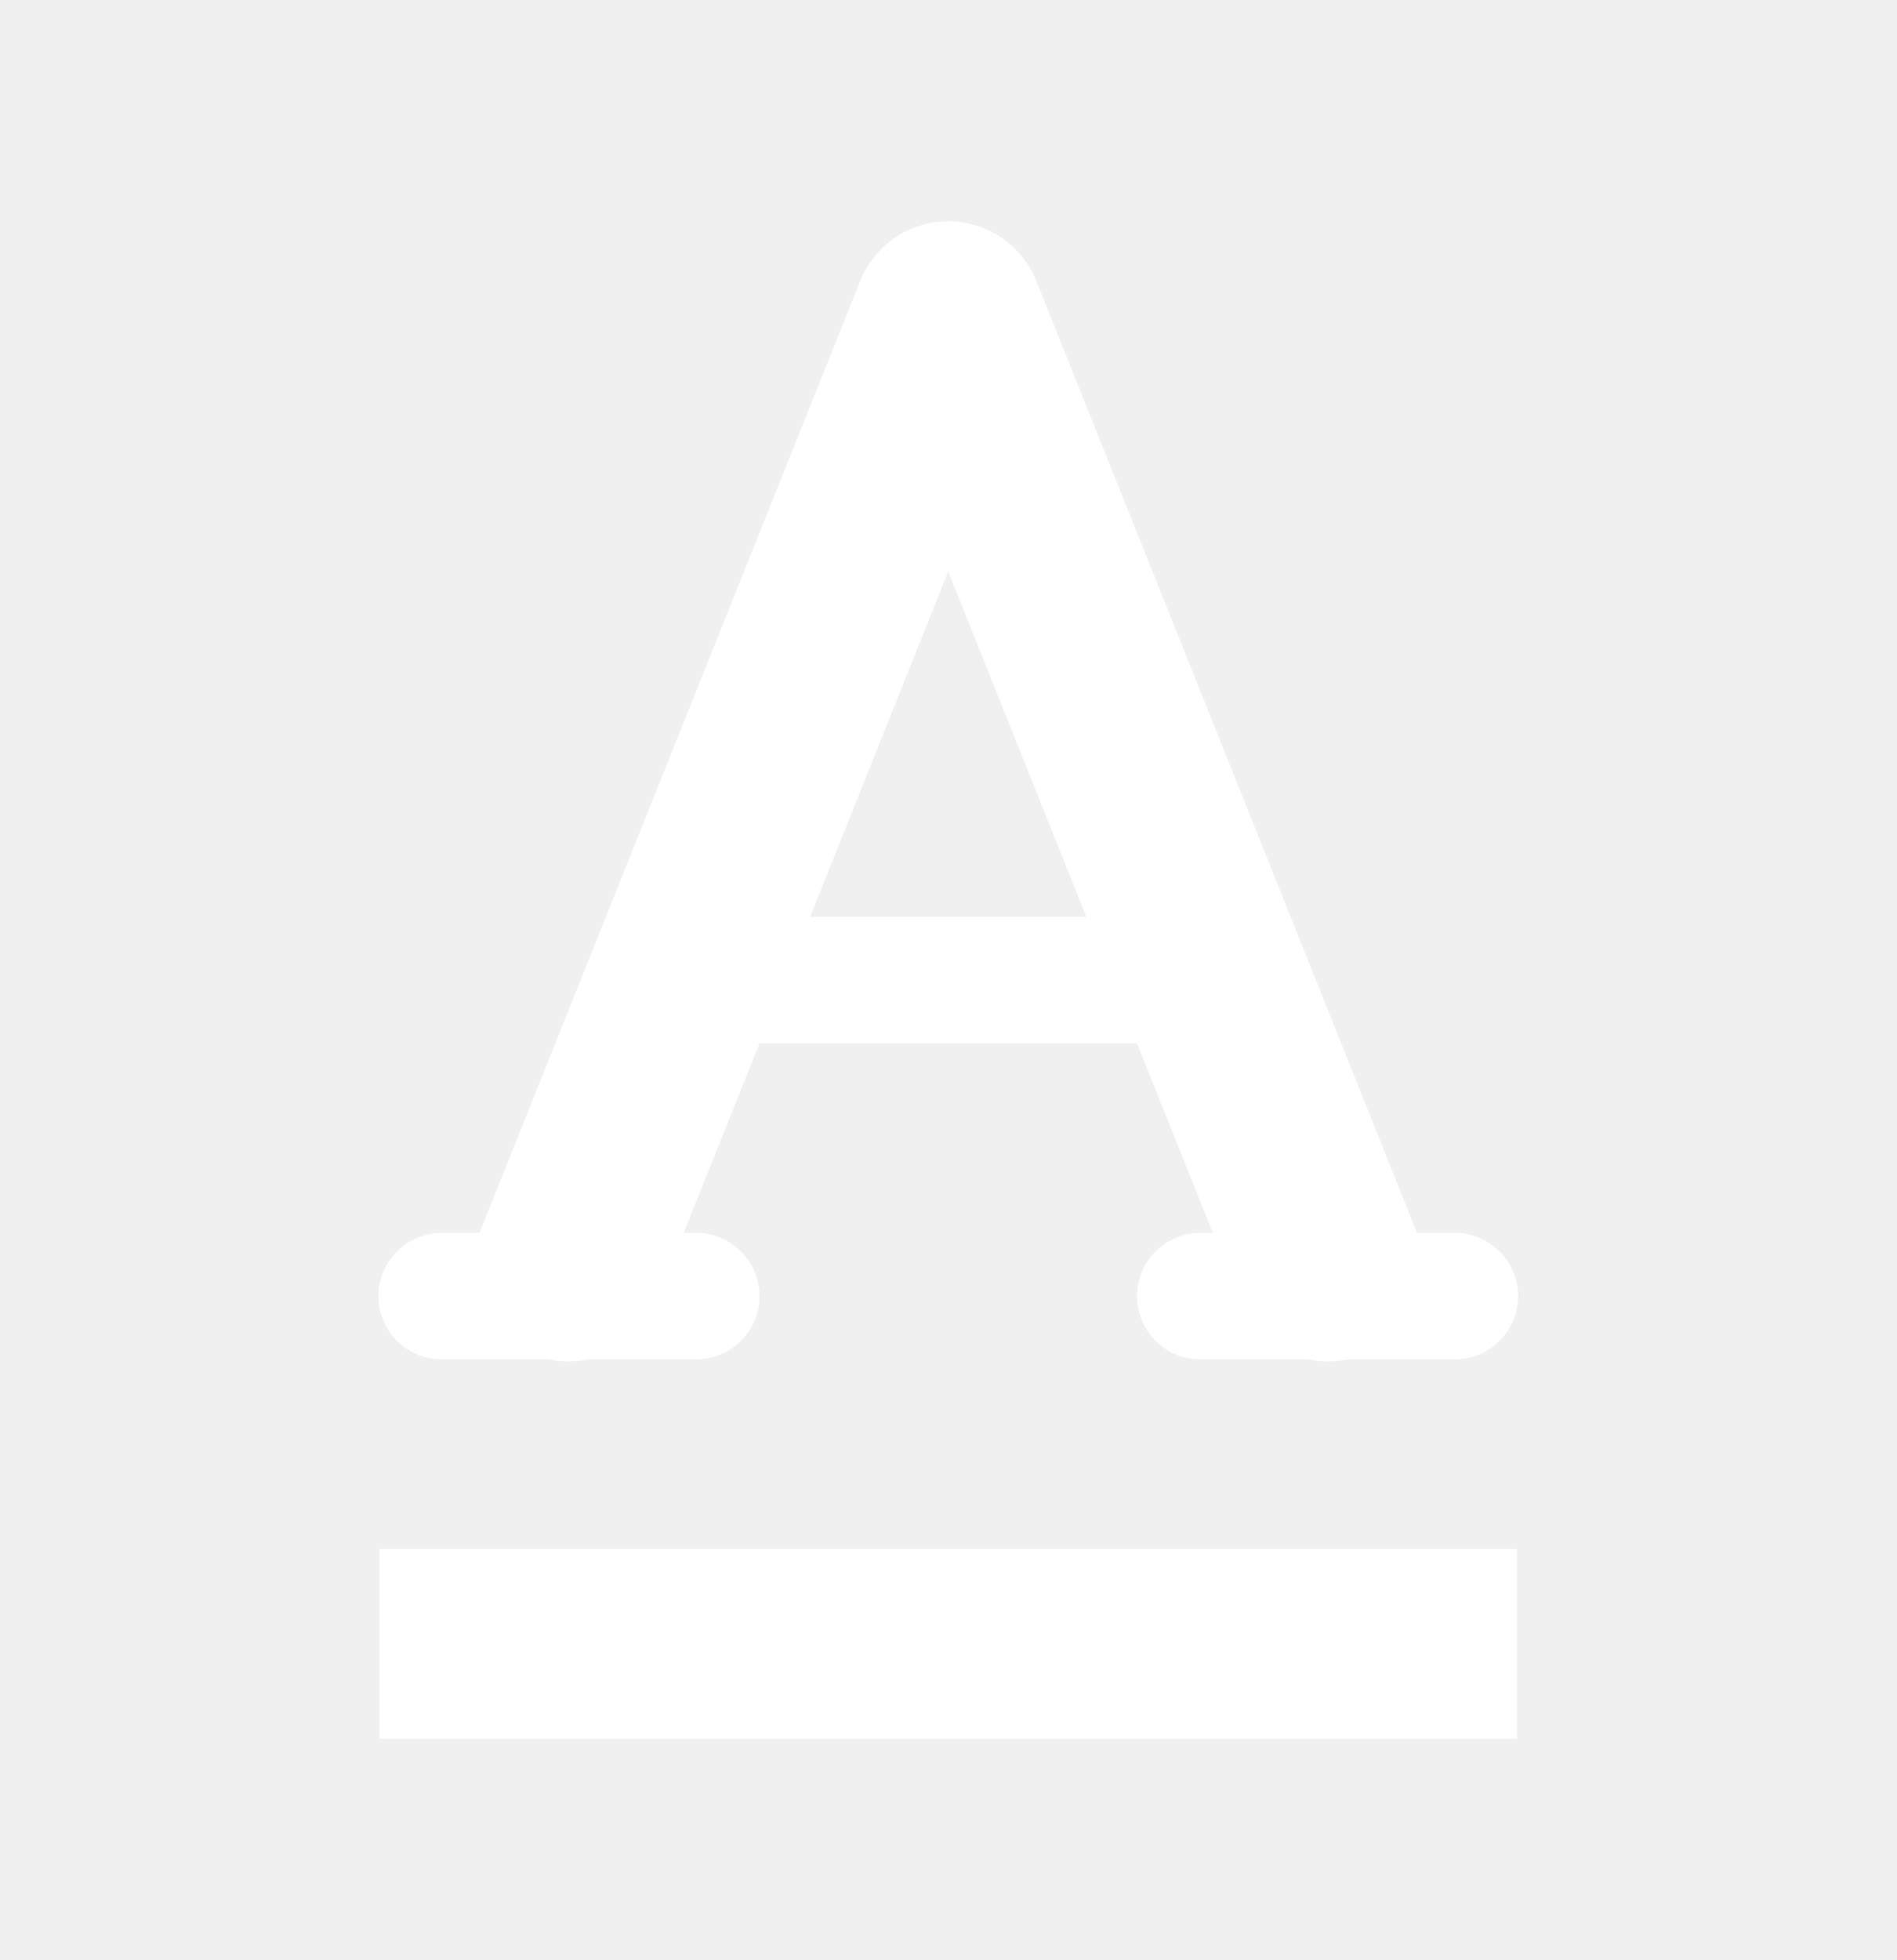
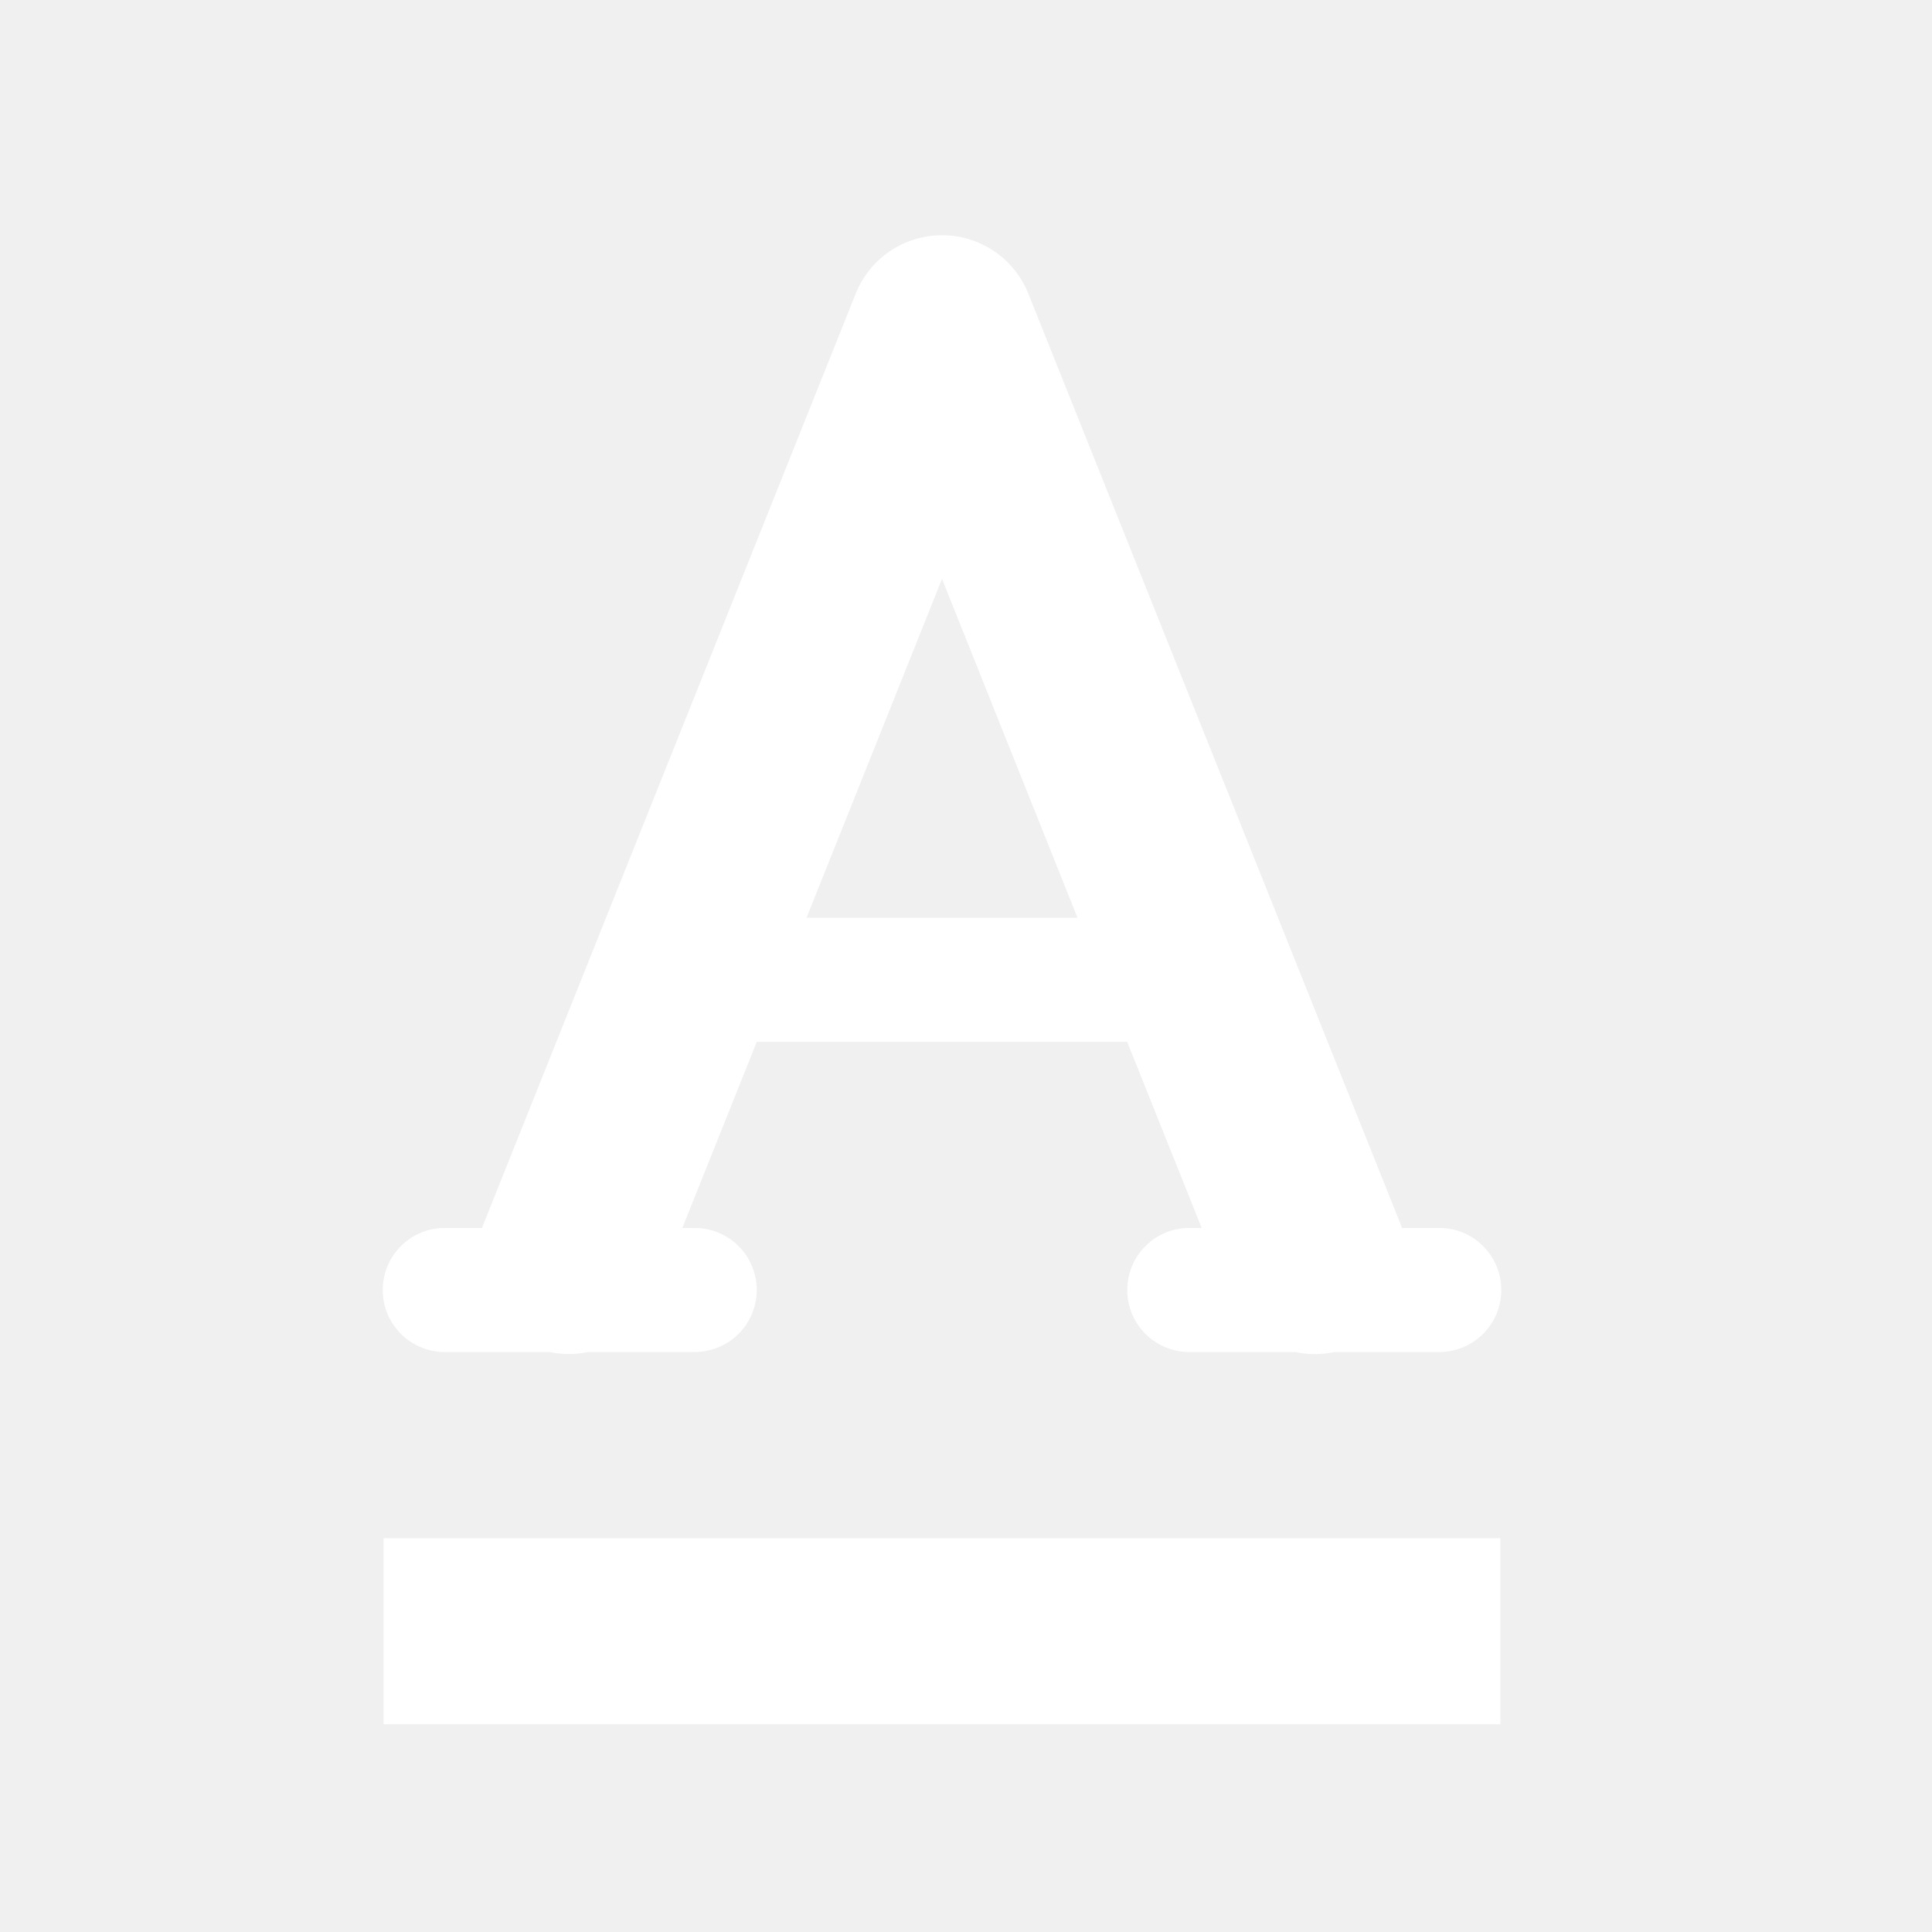
- <svg xmlns="http://www.w3.org/2000/svg" width="30" height="31" viewBox="0 0 30 31" fill="none">
-   <path d="M14.985 3.5C14.687 3.503 14.398 3.595 14.153 3.763C13.908 3.931 13.718 4.168 13.607 4.443L7.607 19.443C7.6 19.462 7.593 19.481 7.586 19.5H7C6.868 19.498 6.736 19.523 6.613 19.572C6.49 19.622 6.378 19.695 6.284 19.788C6.189 19.881 6.114 19.992 6.063 20.114C6.012 20.236 5.986 20.368 5.986 20.5C5.986 20.633 6.012 20.764 6.063 20.886C6.114 21.008 6.189 21.119 6.284 21.212C6.378 21.305 6.49 21.379 6.613 21.428C6.736 21.477 6.868 21.502 7 21.5H8.676C8.881 21.543 9.092 21.543 9.297 21.5H11C11.133 21.502 11.264 21.477 11.387 21.428C11.51 21.379 11.622 21.305 11.716 21.212C11.811 21.119 11.886 21.008 11.937 20.886C11.988 20.764 12.014 20.633 12.014 20.5C12.014 20.368 11.988 20.236 11.937 20.114C11.886 19.992 11.811 19.881 11.716 19.788C11.622 19.695 11.51 19.622 11.387 19.572C11.264 19.523 11.133 19.498 11 19.5H10.815L12.016 16.5H17.985L19.186 19.5H19C18.868 19.498 18.736 19.523 18.613 19.572C18.49 19.622 18.378 19.695 18.284 19.788C18.189 19.881 18.114 19.992 18.063 20.114C18.012 20.236 17.986 20.368 17.986 20.5C17.986 20.633 18.012 20.764 18.063 20.886C18.114 21.008 18.189 21.119 18.284 21.212C18.378 21.305 18.49 21.379 18.613 21.428C18.736 21.477 18.868 21.502 19 21.5H20.693C20.901 21.544 21.115 21.544 21.322 21.5H23C23.133 21.502 23.264 21.477 23.387 21.428C23.51 21.379 23.622 21.305 23.716 21.212C23.811 21.119 23.886 21.008 23.937 20.886C23.988 20.764 24.014 20.633 24.014 20.5C24.014 20.368 23.988 20.236 23.937 20.114C23.886 19.992 23.811 19.881 23.716 19.788C23.622 19.695 23.51 19.622 23.387 19.572C23.264 19.523 23.133 19.498 23 19.5H22.414C22.407 19.481 22.4 19.462 22.393 19.443L16.393 4.443C16.28 4.163 16.086 3.922 15.835 3.754C15.583 3.585 15.287 3.497 14.985 3.5ZM15 9.039L17.184 14.5H12.816L15 9.039ZM6 24.5V27.5H24V24.5H6Z" fill="white" />
+ <svg xmlns="http://www.w3.org/2000/svg" width="17" height="17" viewBox="0 0 17 17" fill="none">
+   <path d="M8.28 2.07C8.118 2.072 7.96 2.121 7.826 2.213C7.692 2.305 7.589 2.434 7.529 2.585L4.253 10.774C4.249 10.784 4.245 10.794 4.241 10.805H3.921C3.849 10.804 3.777 10.817 3.71 10.844C3.643 10.871 3.582 10.911 3.53 10.962C3.479 11.013 3.438 11.073 3.41 11.14C3.382 11.207 3.368 11.278 3.368 11.351C3.368 11.423 3.382 11.495 3.41 11.562C3.438 11.628 3.479 11.689 3.53 11.74C3.582 11.79 3.643 11.831 3.71 11.857C3.777 11.884 3.849 11.898 3.921 11.897H4.836C4.948 11.92 5.063 11.92 5.175 11.897H6.105C6.177 11.898 6.249 11.884 6.316 11.857C6.383 11.831 6.445 11.79 6.496 11.74C6.548 11.689 6.589 11.628 6.616 11.562C6.644 11.495 6.659 11.423 6.659 11.351C6.659 11.278 6.644 11.207 6.616 11.14C6.589 11.073 6.548 11.013 6.496 10.962C6.445 10.911 6.383 10.871 6.316 10.844C6.249 10.817 6.177 10.804 6.105 10.805H6.004L6.659 9.167H9.918L10.574 10.805H10.473C10.4 10.804 10.328 10.817 10.261 10.844C10.194 10.871 10.133 10.911 10.082 10.962C10.03 11.013 9.989 11.073 9.961 11.14C9.933 11.207 9.919 11.278 9.919 11.351C9.919 11.423 9.933 11.495 9.961 11.562C9.989 11.628 10.03 11.689 10.082 11.74C10.133 11.79 10.194 11.831 10.261 11.857C10.328 11.884 10.4 11.898 10.473 11.897H11.397C11.51 11.921 11.627 11.921 11.74 11.897H12.656C12.729 11.898 12.8 11.884 12.868 11.857C12.935 11.831 12.996 11.79 13.047 11.74C13.099 11.689 13.14 11.628 13.168 11.562C13.196 11.495 13.21 11.423 13.21 11.351C13.21 11.278 13.196 11.207 13.168 11.14C13.14 11.073 13.099 11.013 13.047 10.962C12.996 10.911 12.935 10.871 12.868 10.844C12.8 10.817 12.729 10.804 12.656 10.805H12.336C12.333 10.794 12.329 10.784 12.325 10.774L9.049 2.585C8.988 2.432 8.882 2.3 8.744 2.208C8.607 2.116 8.445 2.068 8.28 2.07V2.07ZM8.289 5.094L9.481 8.075H7.097L8.289 5.094ZM3.375 13.535V15.172H13.202V13.535H3.375Z" fill="white" />
</svg>
